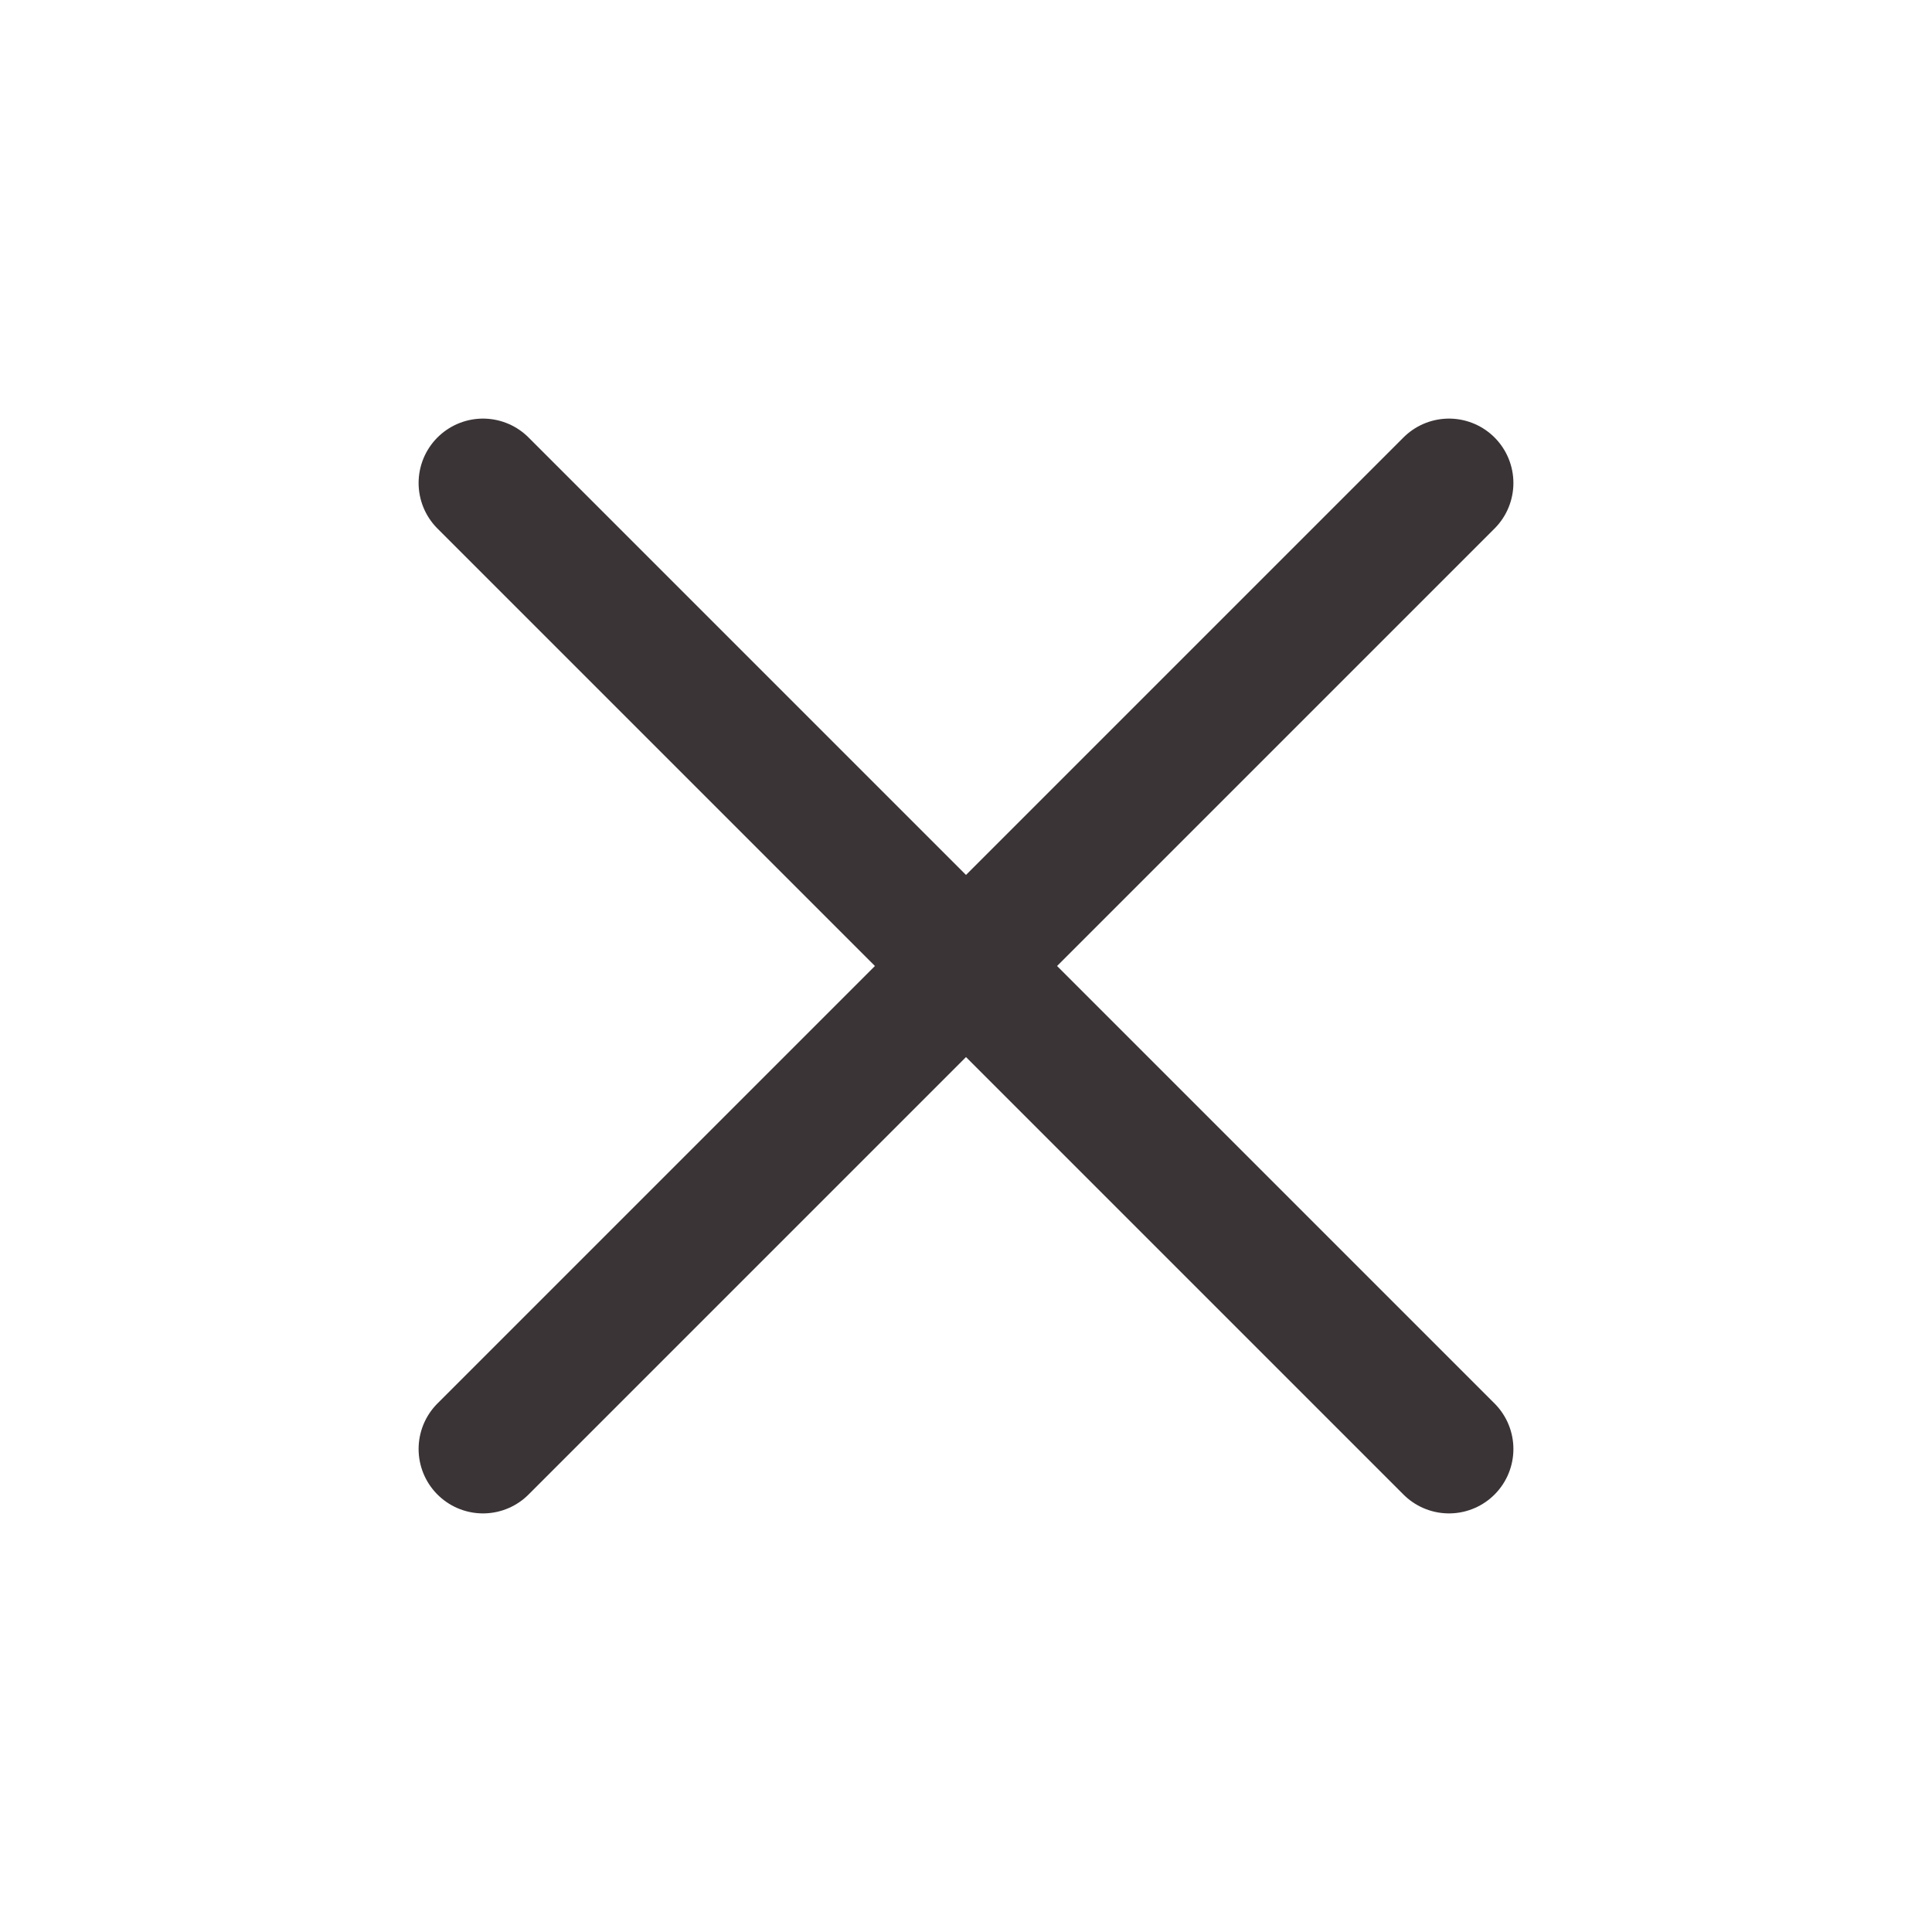
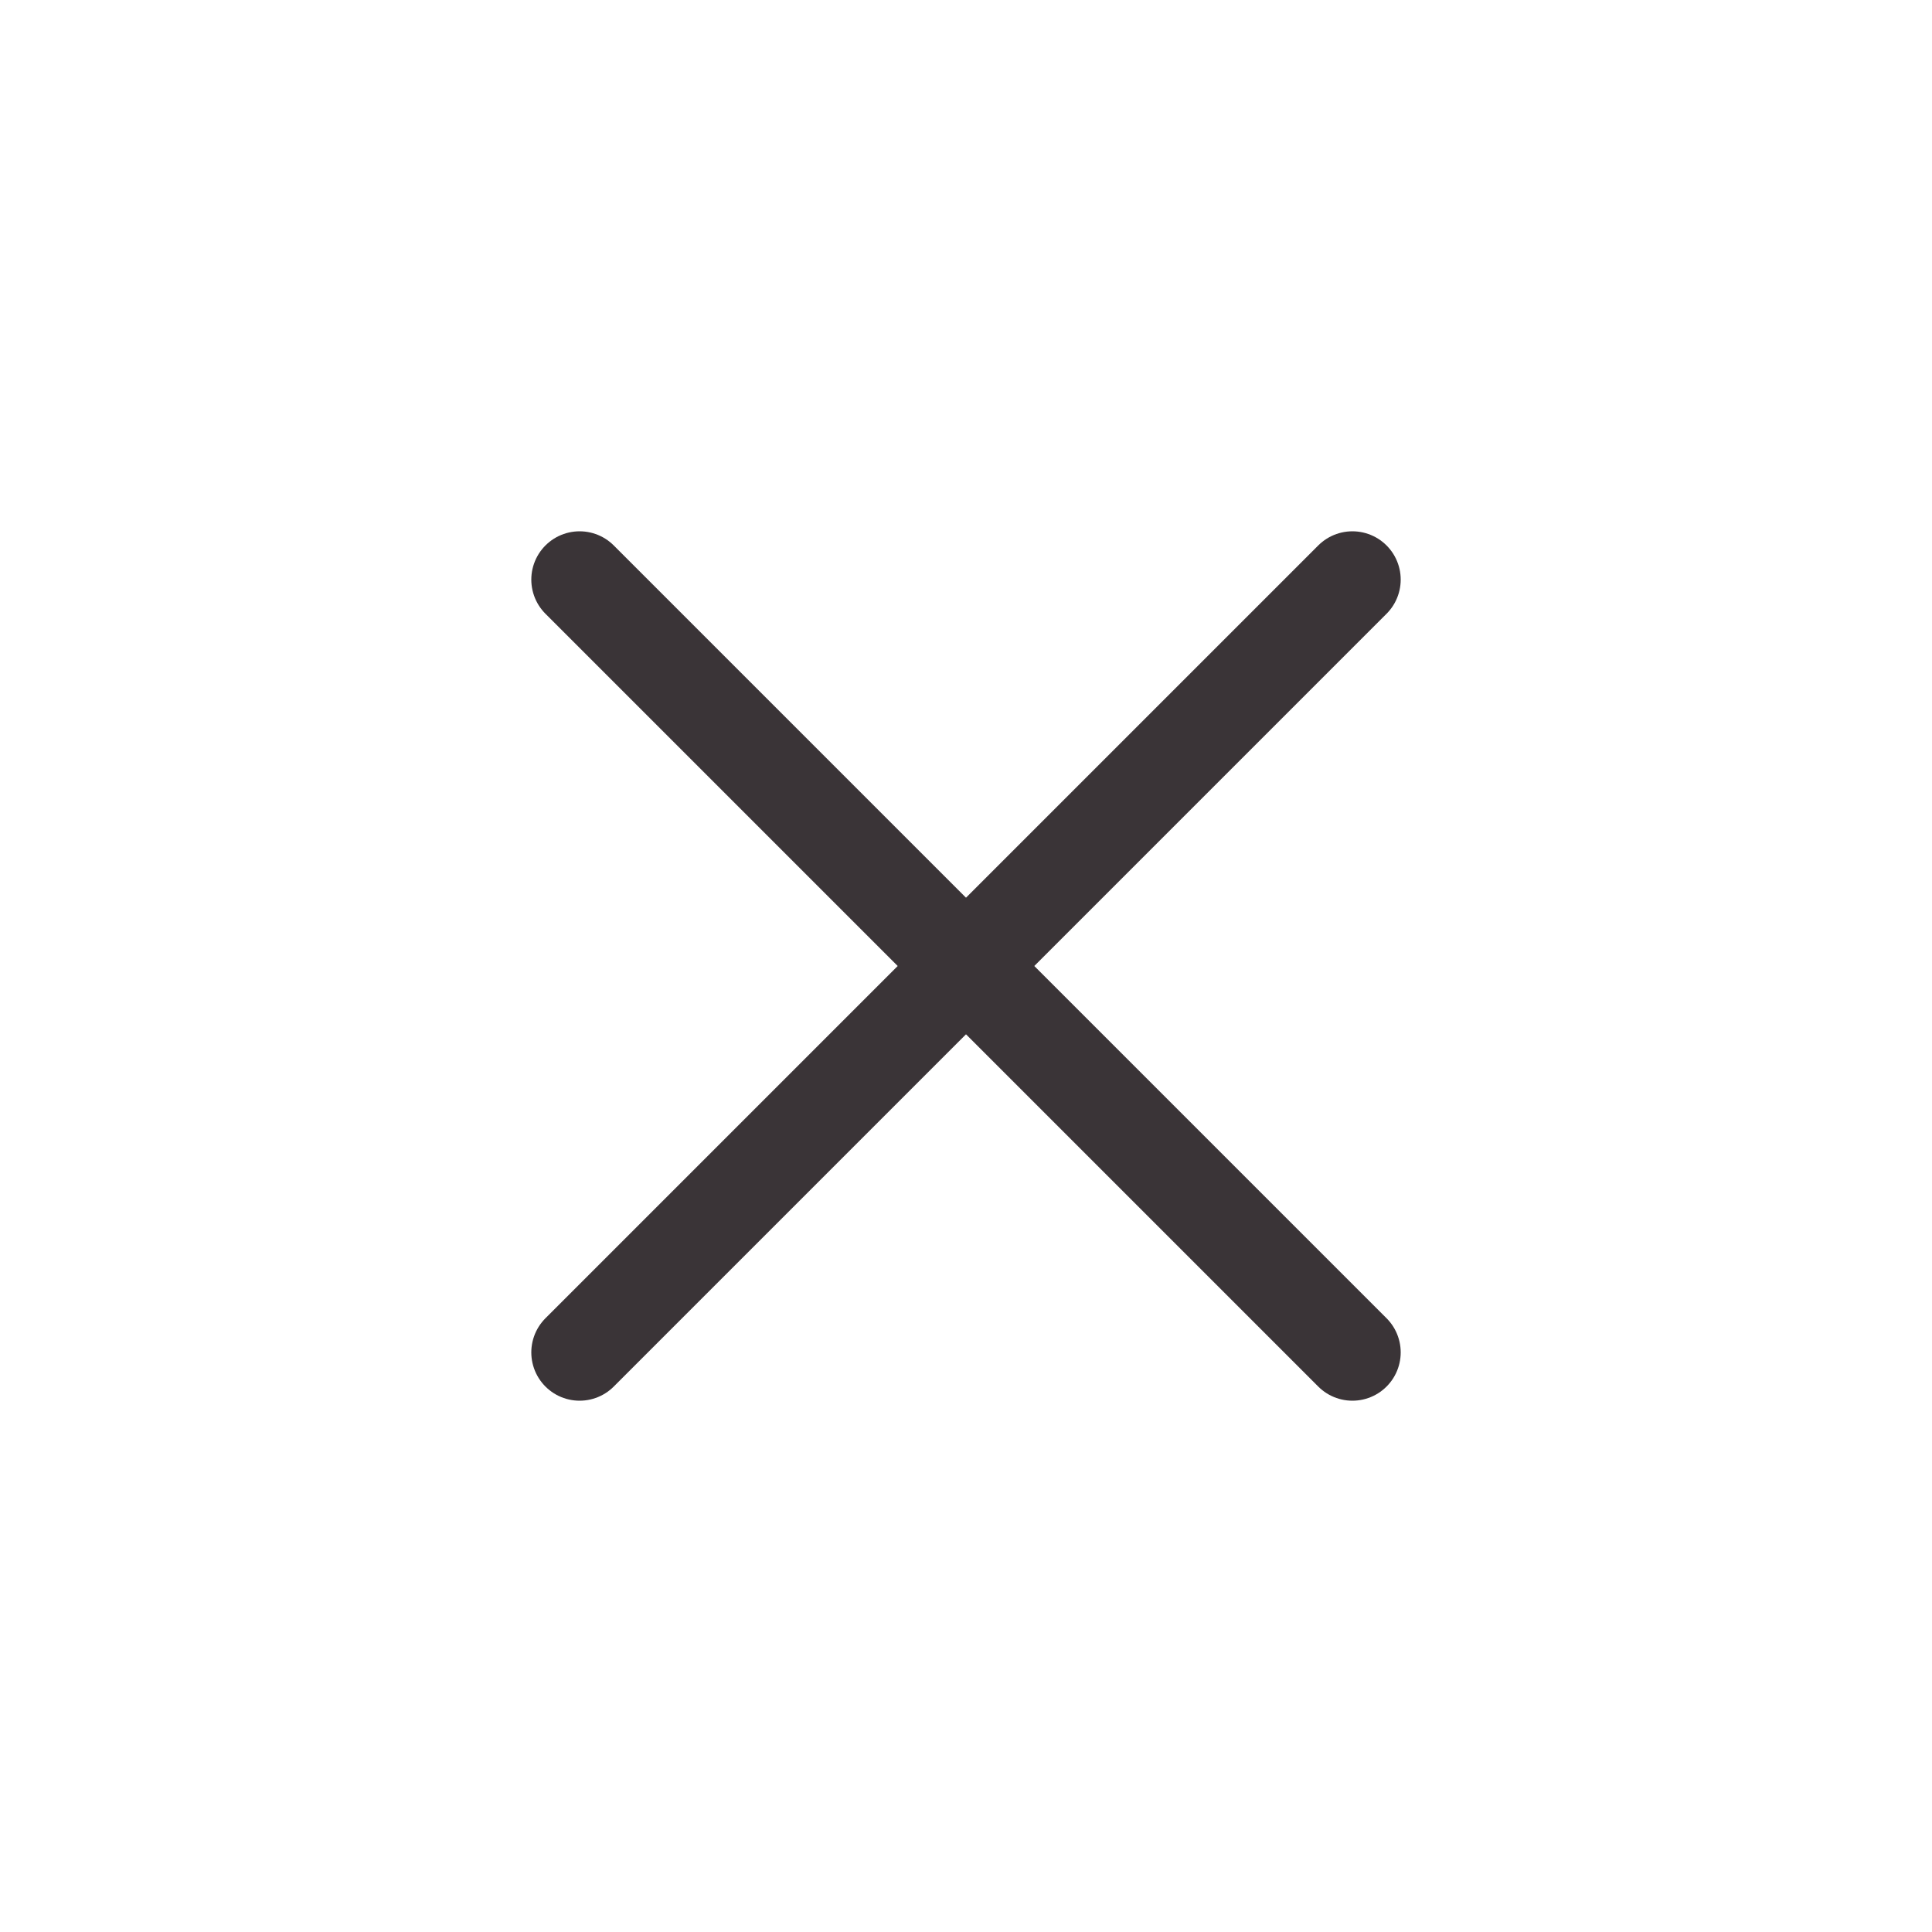
<svg xmlns="http://www.w3.org/2000/svg" viewBox="0 0 24 24" width="24" height="24">
-   <path d="M6 6l12 12M18 6L6 18" fill="none" stroke="#3A3437" stroke-width="1.6" stroke-linecap="round" stroke-linejoin="round" />
+   <path d="M6 6l12 12M18 6L6 18" transform="translate(2.4 2.4) scale(.8)" fill="none" stroke="#3A3437" stroke-width="1.5" stroke-linecap="round" stroke-linejoin="round" />
</svg>
